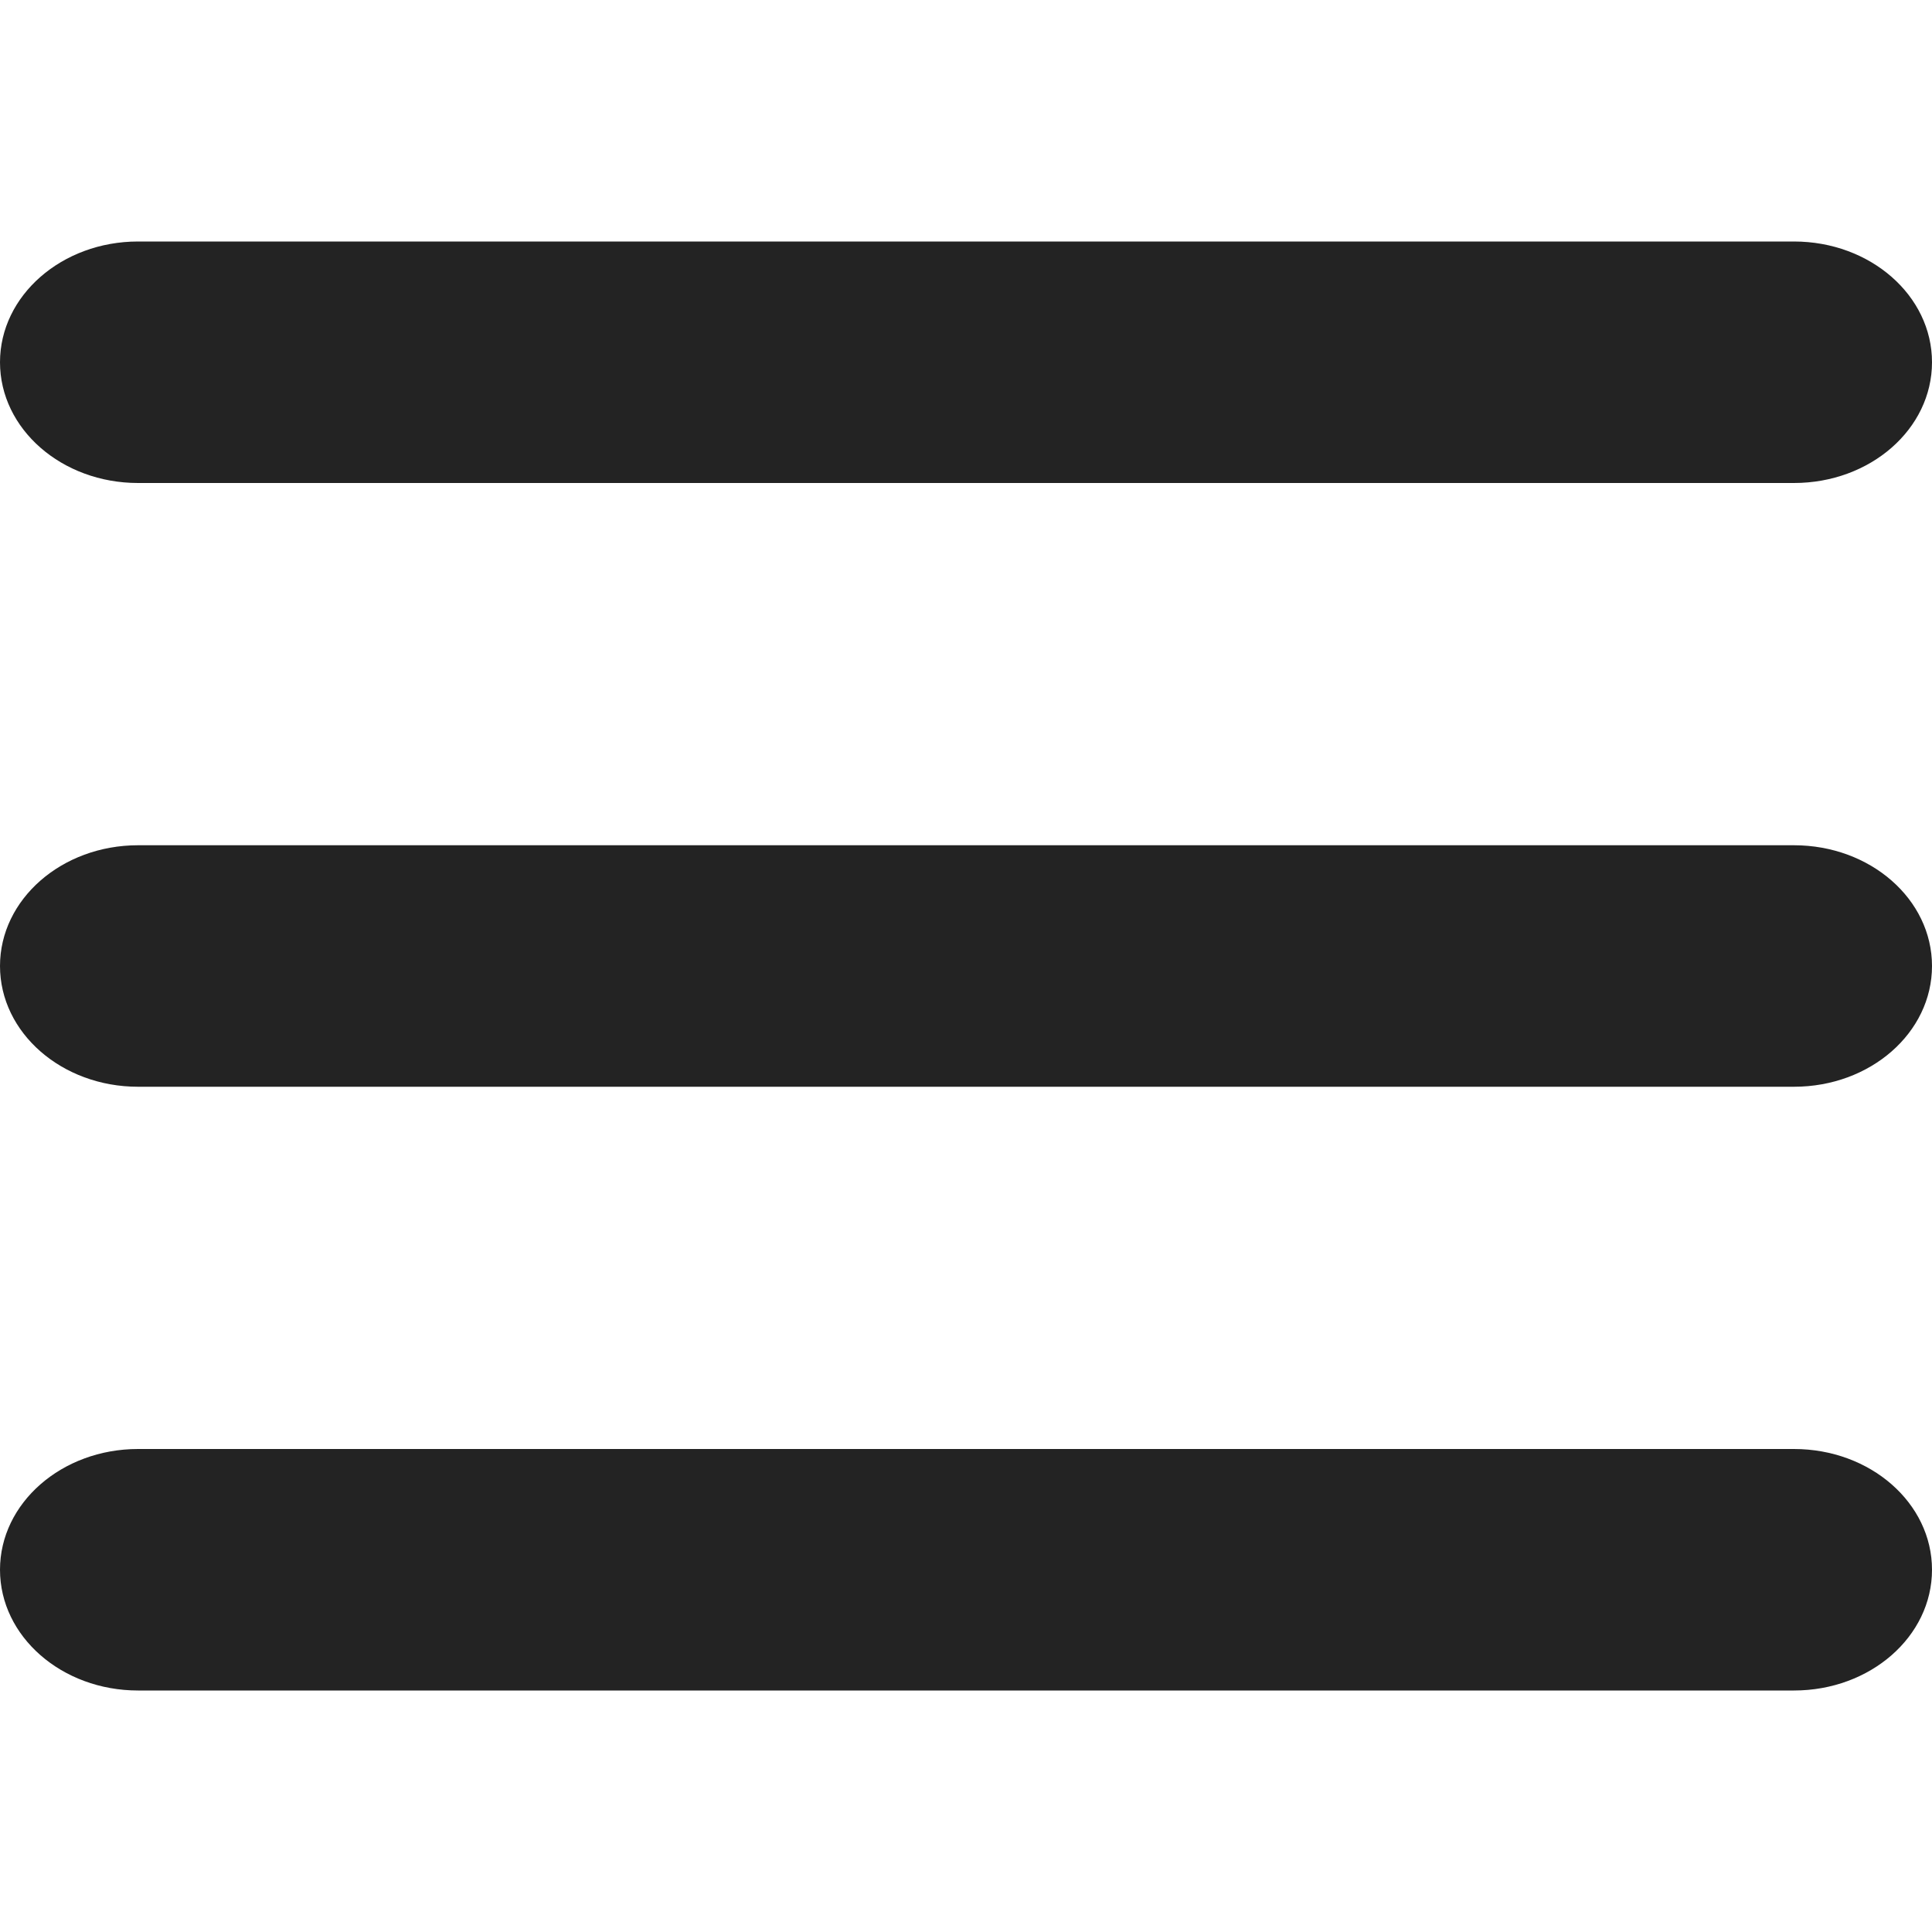
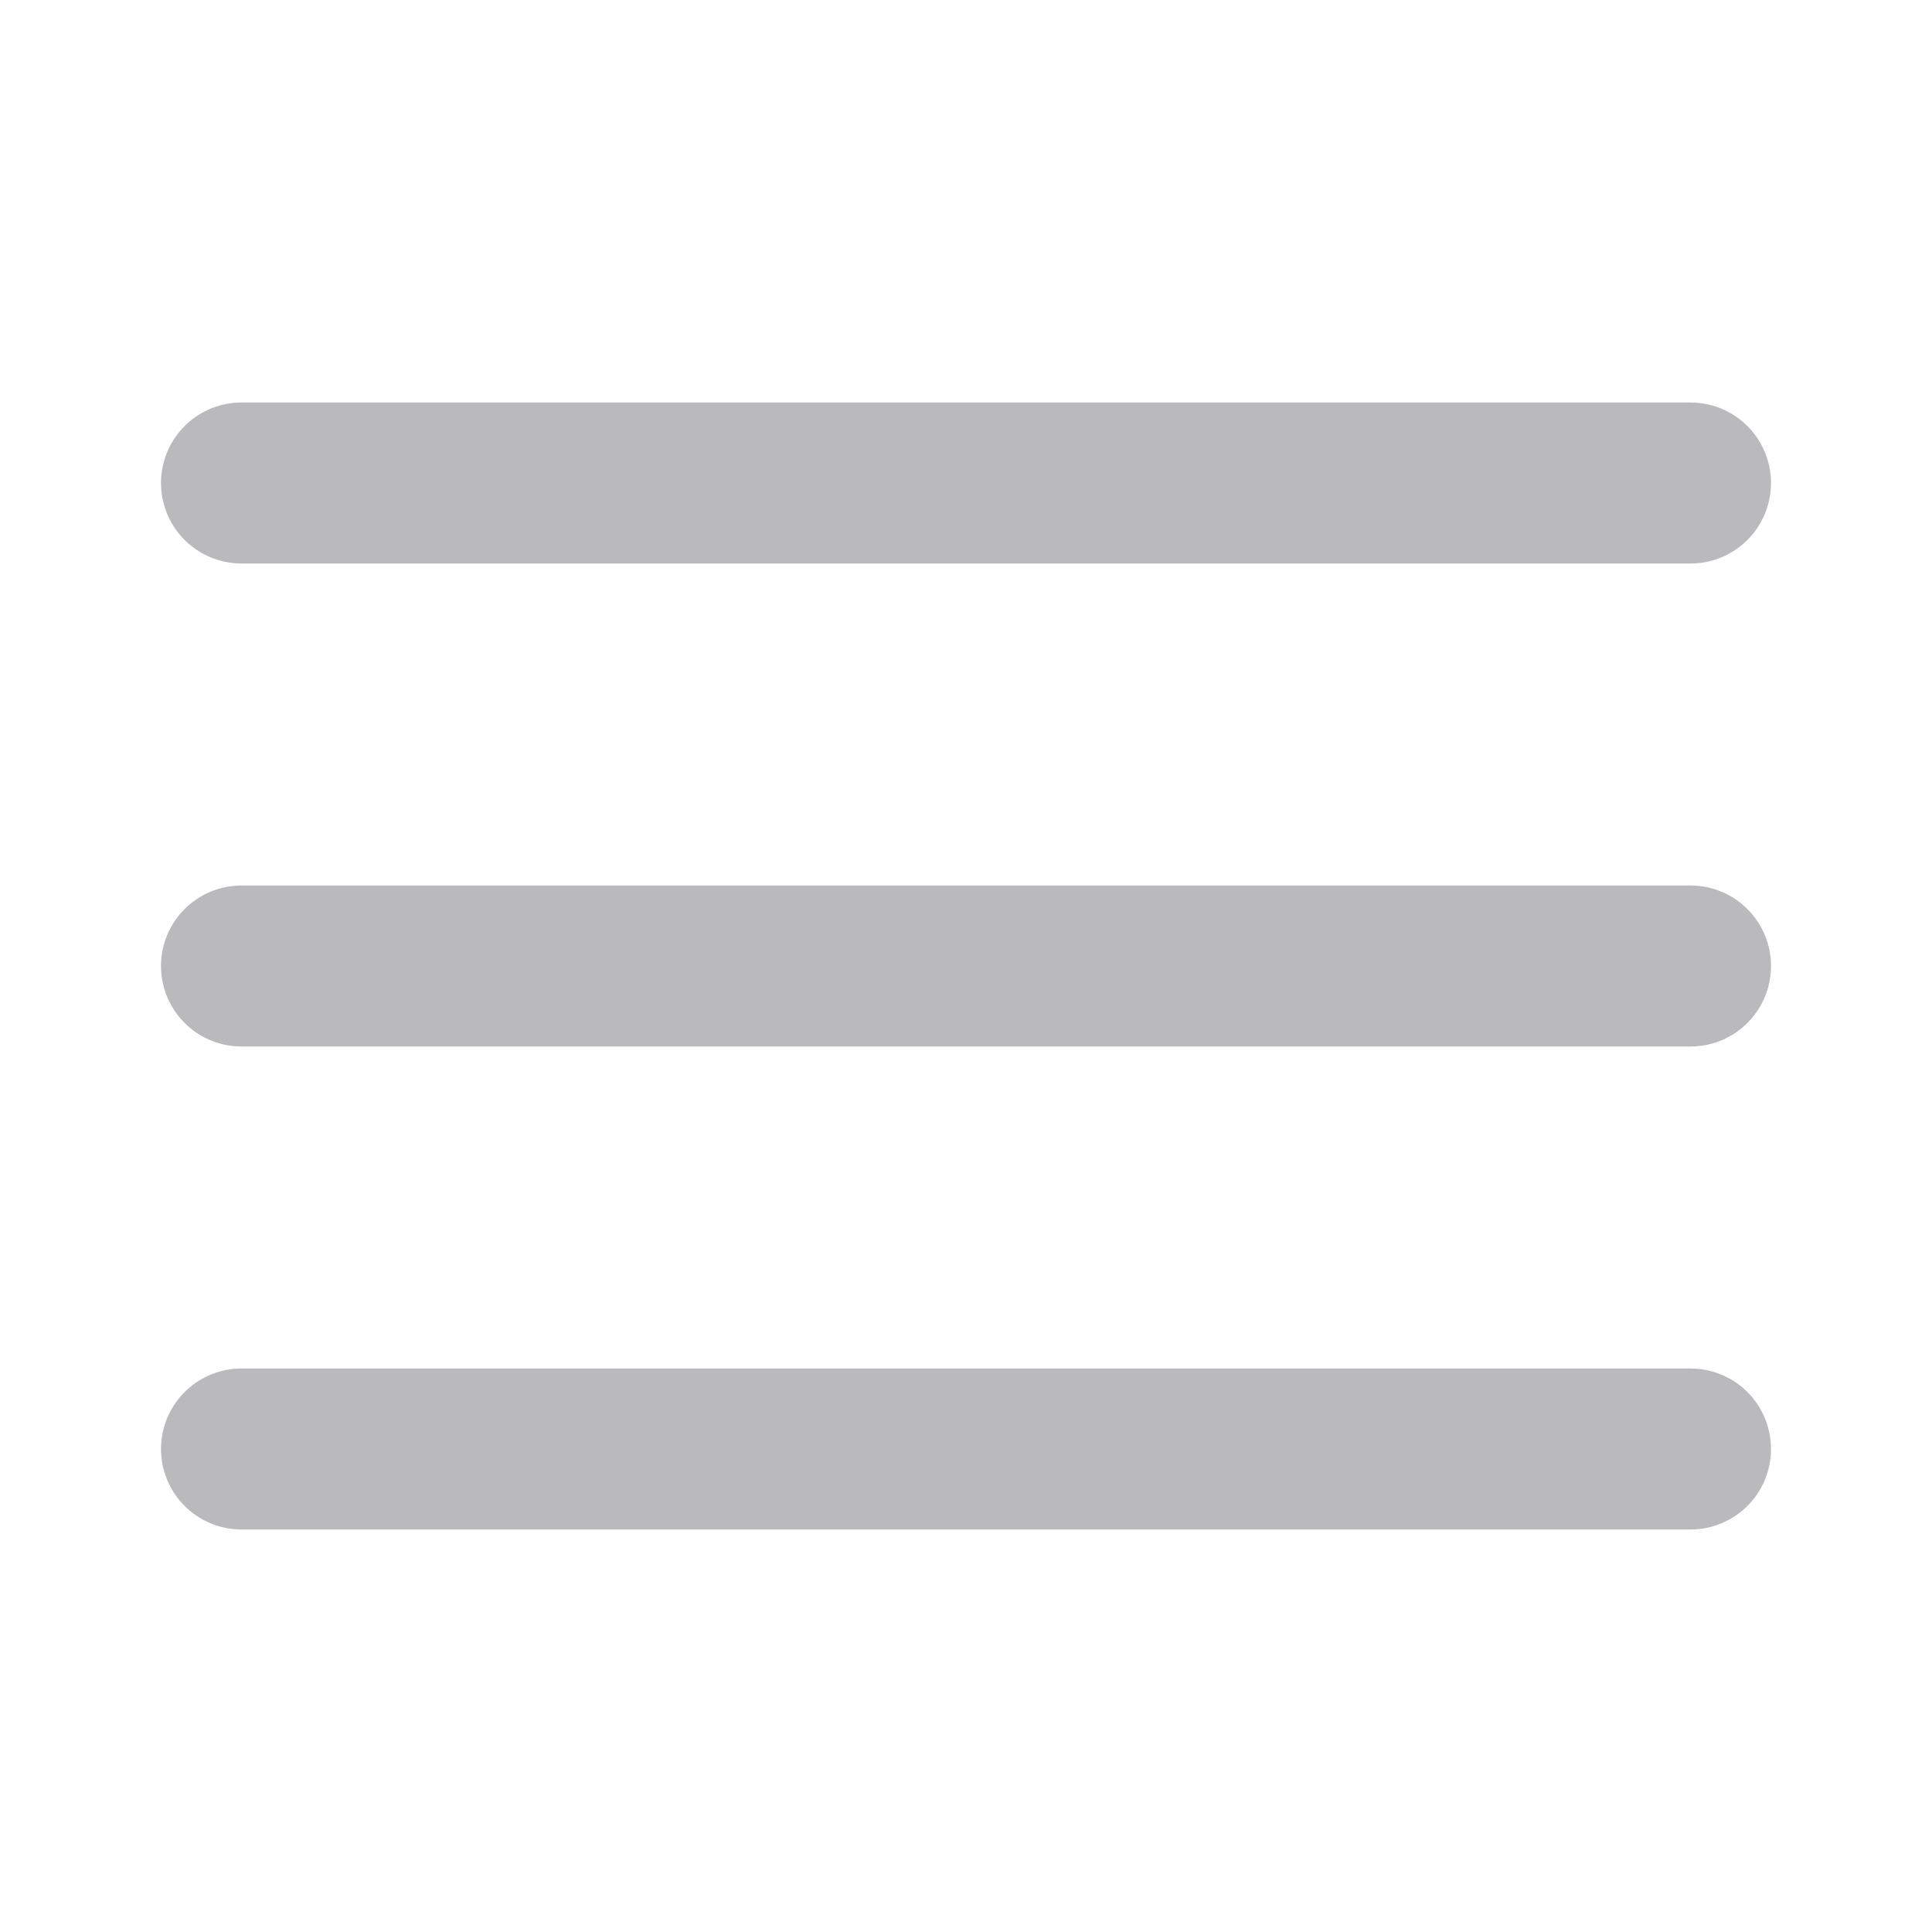
- <svg xmlns="http://www.w3.org/2000/svg" width="20" height="20" viewBox="0 0 20 20" fill="none">
-   <path d="M18.571 5H1.429C0.64 5 0 4.441 0 3.75C0 3.06 0.64 2.5 1.429 2.5H18.571C19.362 2.5 20 3.06 20 3.75C20 4.441 19.362 5 18.571 5ZM18.571 17.5H1.429C0.64 17.5 0 16.941 0 16.25C0 15.559 0.64 15 1.429 15H18.571C19.362 15 20 15.559 20 16.25C20 16.941 19.362 17.5 18.571 17.5Z" fill="#232323" />
-   <path d="M0 10C0 9.309 0.64 8.75 1.429 8.75H18.571C19.362 8.75 20 9.309 20 10C20 10.691 19.362 11.25 18.571 11.25H1.429C0.64 11.25 0 10.691 0 10Z" fill="#232323" />
+ <svg xmlns="http://www.w3.org/2000/svg" width="24" height="24" viewBox="0 0 24 24" fill="none">
+   <path d="M3 12H21" stroke="#BABABC" stroke-width="2" stroke-linecap="round" stroke-linejoin="round" />
+   <path d="M3 6H21" stroke="#BABABC" stroke-width="2" stroke-linecap="round" stroke-linejoin="round" />
+   <path d="M3 18H21" stroke="#BABABC" stroke-width="2" stroke-linecap="round" stroke-linejoin="round" />
</svg>
